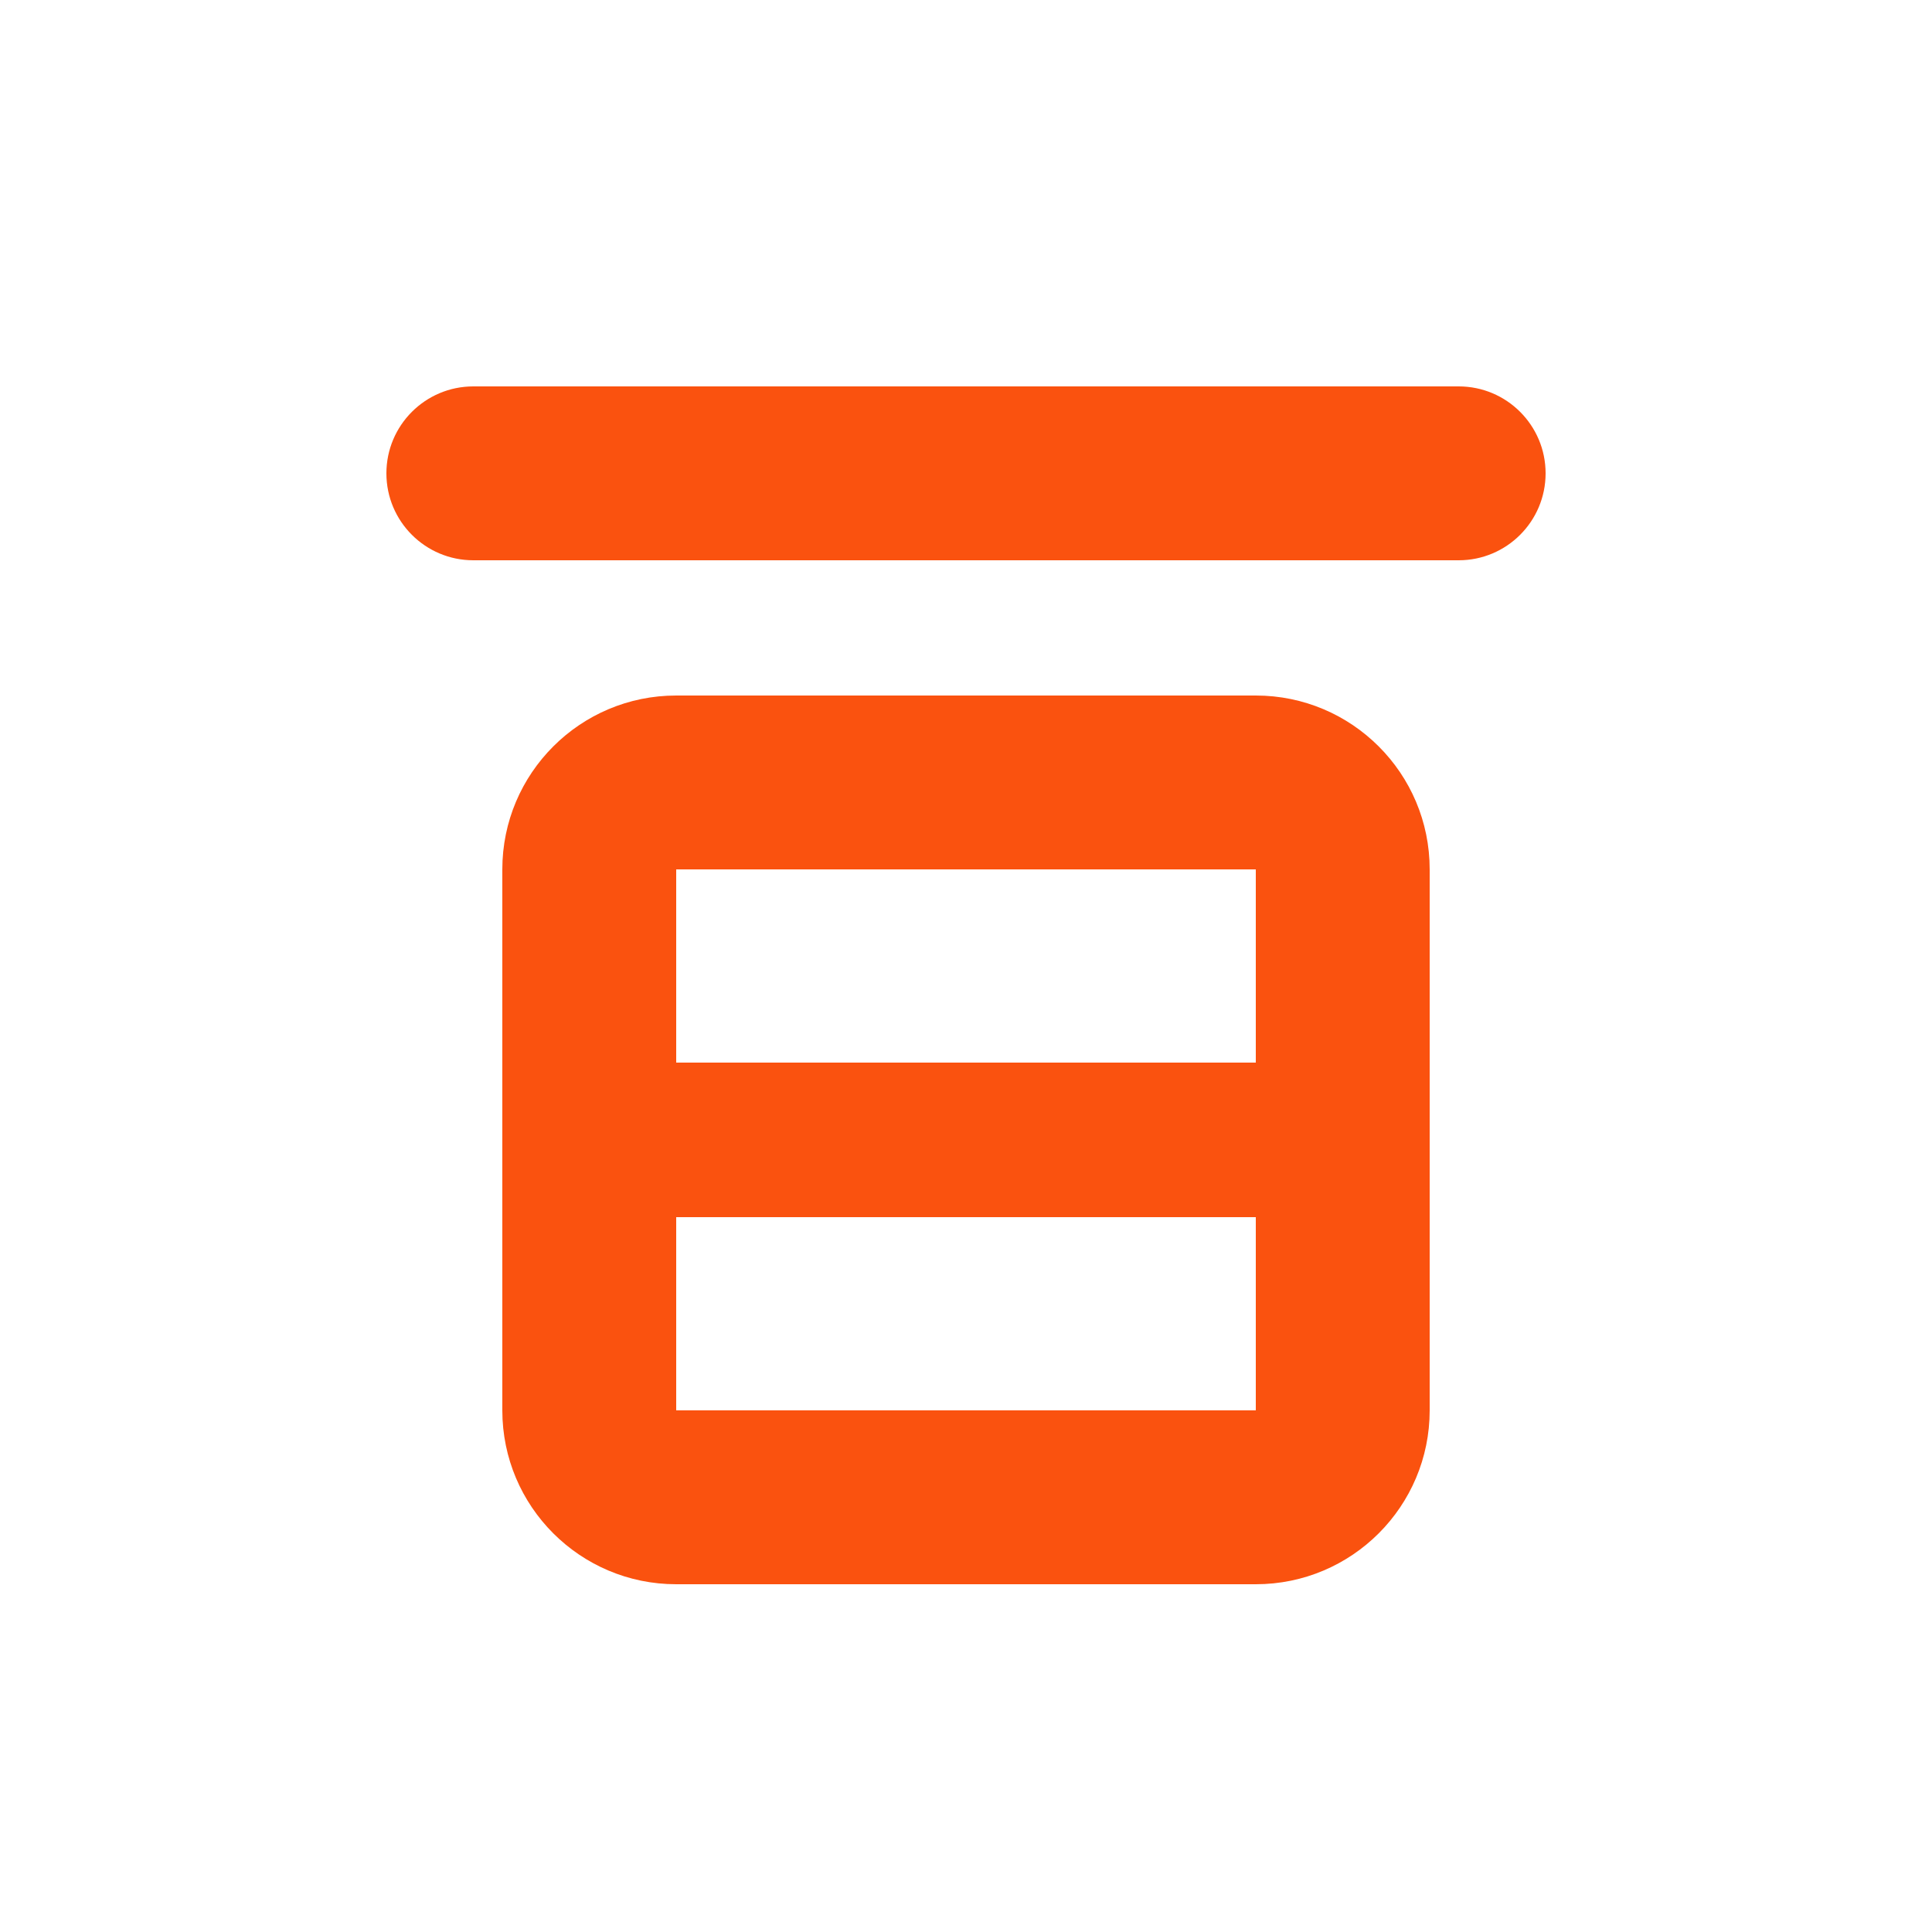
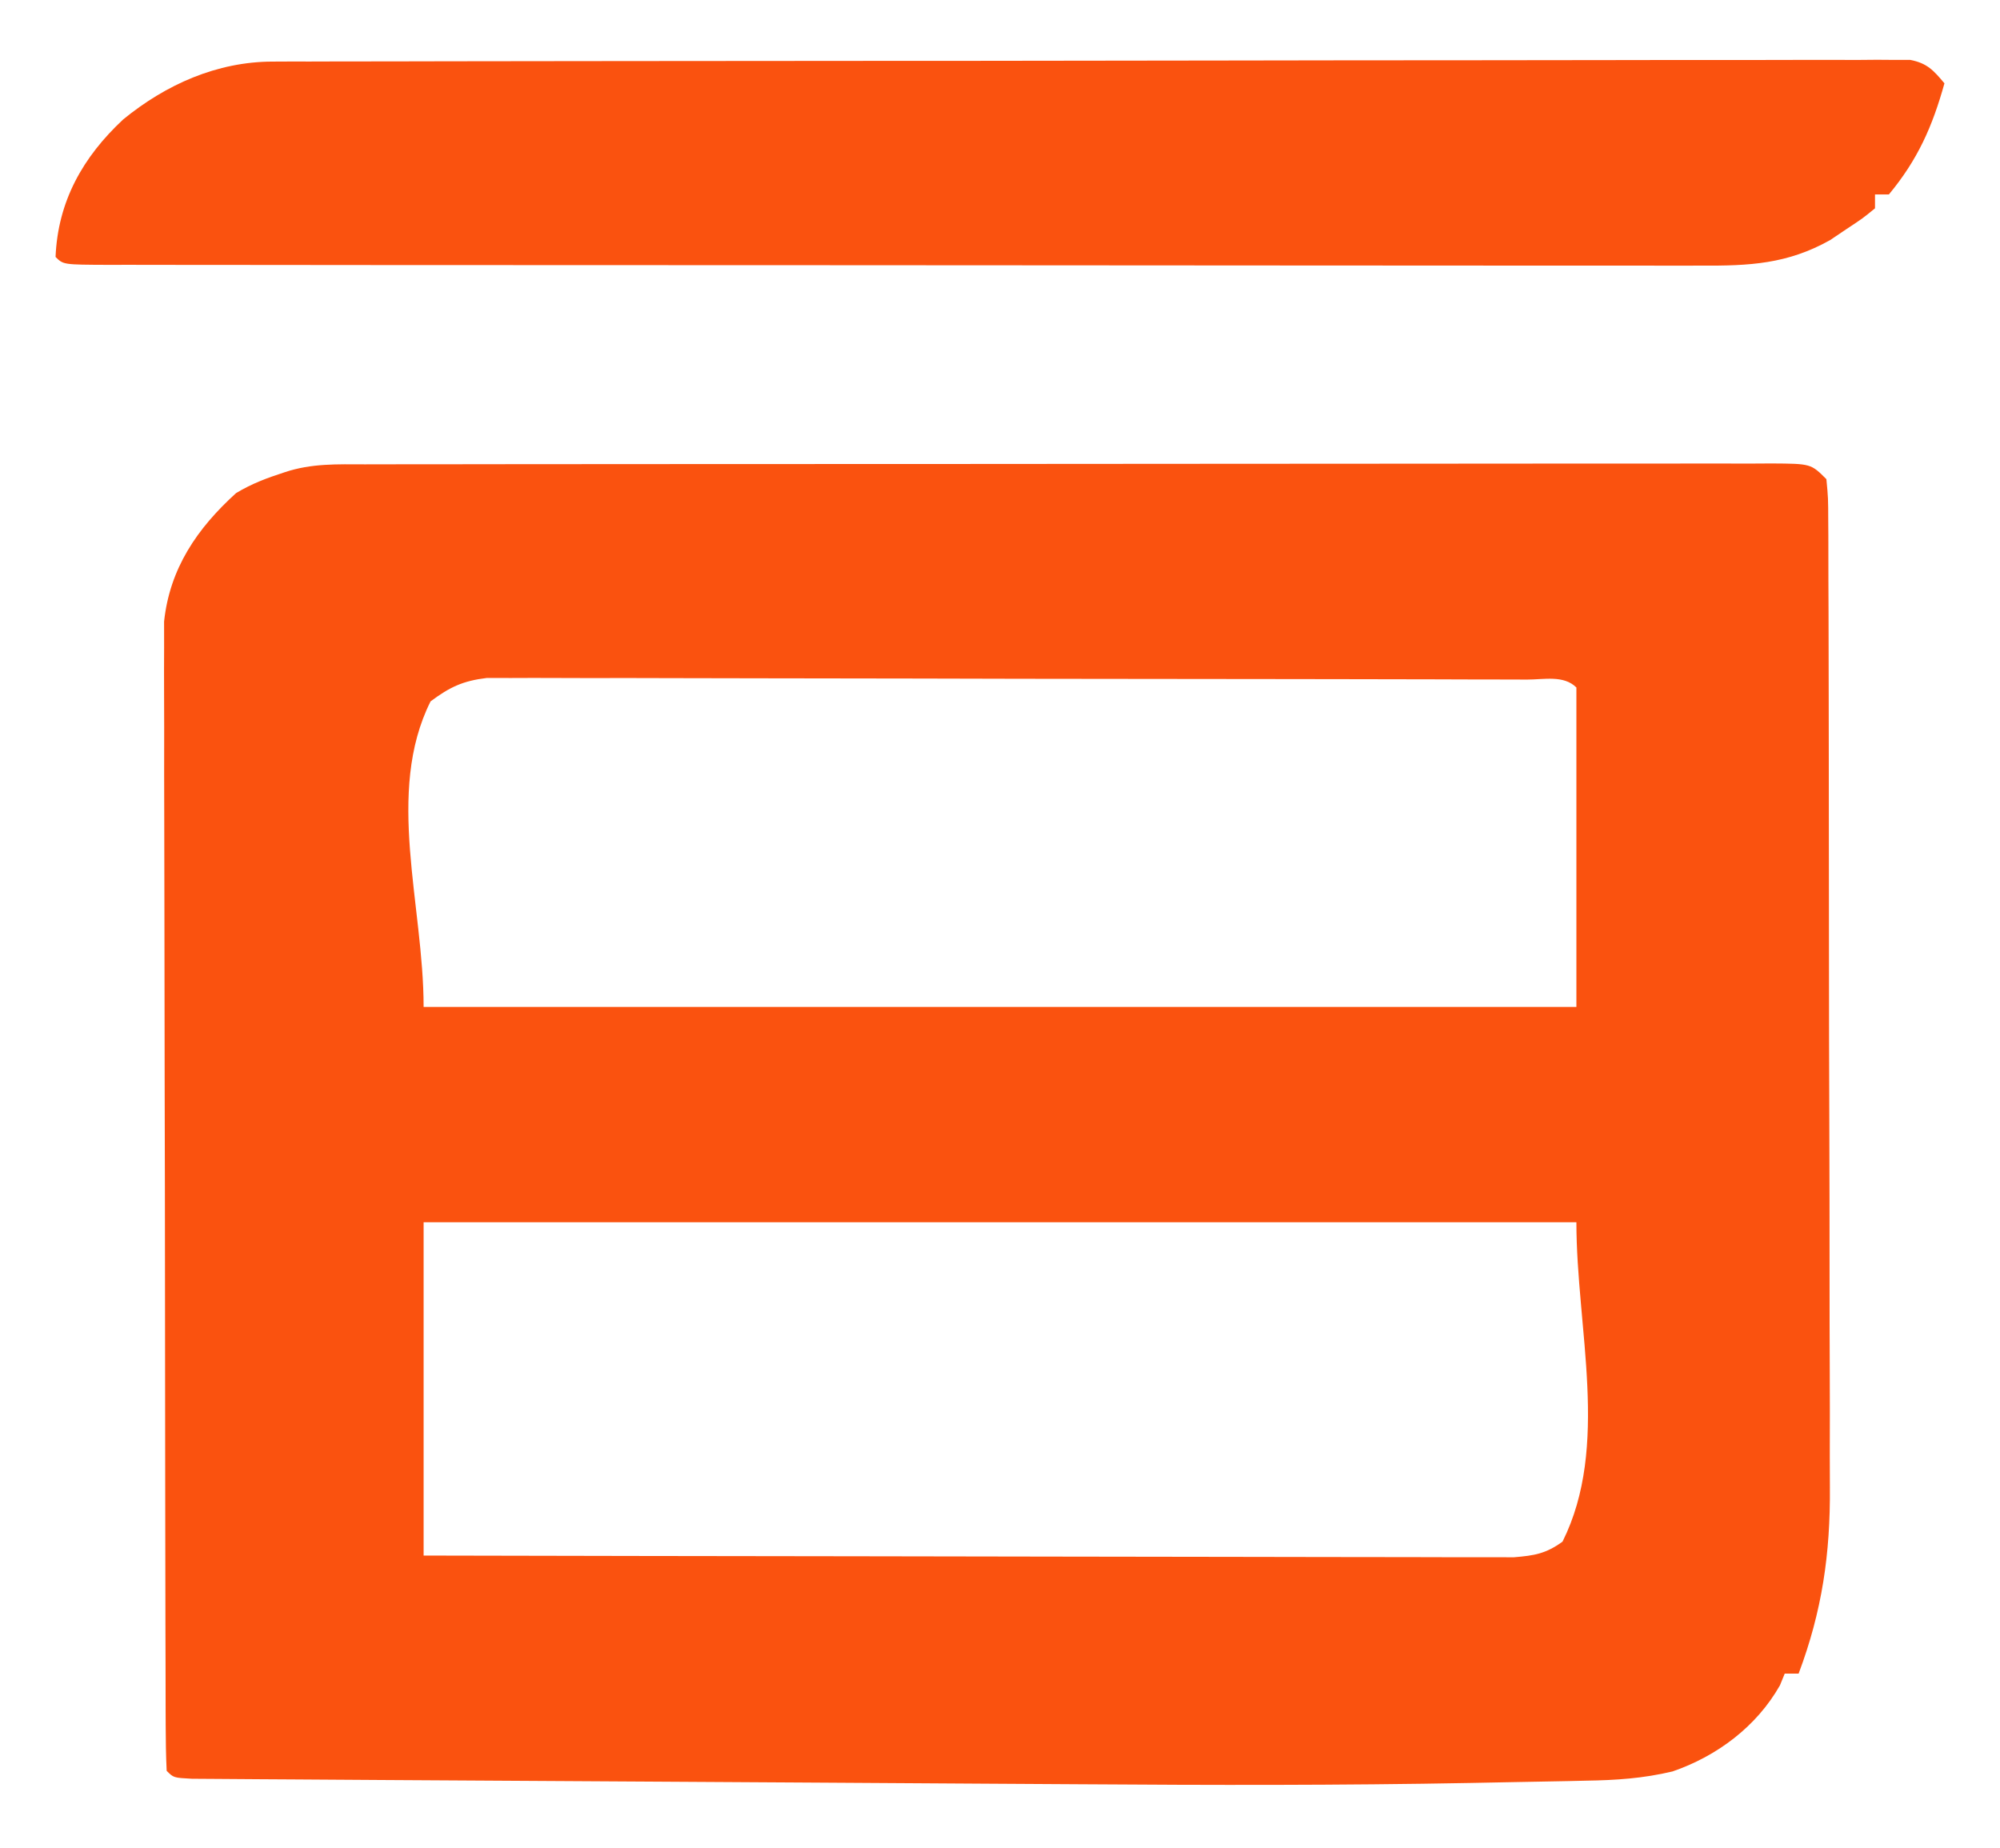
- <svg xmlns="http://www.w3.org/2000/svg" viewBox="0 0 100 100">
-   <rect x="20" y="20" width="60" height="9" rx="4.5" fill="#fa520f" />
-   <path fill-rule="evenodd" clip-rule="evenodd" fill="#fa520f" d="M35 36 H65 a9 9 0 0 1 9 9 V73 a9 9 0 0 1 -9 9 H35 a9 9 0 0 1 -9 -9 V45 a9 9 0 0 1 9 -9 Z M35 45 h30 v10 h-30 Z M35 63 h30 v10 h-30 Z" />
+ <svg xmlns="http://www.w3.org/2000/svg" viewBox="105 110 288 266">
+   <path d="M0 0 C0.887 -0.002 1.775 -0.005 2.689 -0.007 C5.674 -0.013 8.658 -0.012 11.643 -0.012 C13.778 -0.015 15.913 -0.018 18.049 -0.022 C23.856 -0.031 29.664 -0.033 35.471 -0.034 C40.313 -0.034 45.154 -0.038 49.996 -0.042 C61.412 -0.05 72.827 -0.052 84.243 -0.052 C96.039 -0.051 107.834 -0.062 119.629 -0.077 C129.742 -0.09 139.855 -0.096 149.968 -0.095 C156.015 -0.095 162.061 -0.098 168.107 -0.108 C173.79 -0.118 179.472 -0.118 185.154 -0.111 C187.245 -0.11 189.335 -0.112 191.426 -0.118 C194.269 -0.126 197.113 -0.121 199.956 -0.114 C200.793 -0.119 201.629 -0.124 202.491 -0.129 C208.186 -0.095 208.186 -0.095 210.415 2.134 C210.672 4.827 210.672 4.827 210.682 8.323 C210.686 8.965 210.691 9.607 210.696 10.268 C210.708 12.429 210.707 14.589 210.705 16.75 C210.711 18.296 210.718 19.842 210.725 21.387 C210.743 25.597 210.748 29.806 210.749 34.015 C210.75 36.648 210.755 39.281 210.76 41.914 C210.779 51.11 210.787 60.306 210.785 69.503 C210.784 78.055 210.805 86.607 210.837 95.159 C210.863 102.511 210.874 109.863 210.872 117.216 C210.872 121.602 210.877 125.988 210.899 130.374 C210.918 134.51 210.918 138.646 210.904 142.782 C210.901 144.291 210.906 145.8 210.918 147.308 C210.99 156.865 209.802 165.131 206.415 174.134 C205.755 174.134 205.095 174.134 204.415 174.134 C204.188 174.691 203.961 175.247 203.727 175.821 C200.35 181.771 194.664 186.014 188.259 188.221 C184.001 189.232 180.126 189.484 175.771 189.551 C174.939 189.57 174.107 189.59 173.25 189.61 C170.516 189.672 167.782 189.718 165.048 189.764 C163.113 189.802 161.178 189.841 159.243 189.879 C140.482 190.23 121.725 190.199 102.962 190.066 C98.343 190.035 93.725 190.01 89.106 189.983 C81.411 189.939 73.716 189.89 66.021 189.837 C57.13 189.776 48.239 189.724 39.347 189.675 C30.716 189.628 22.085 189.575 13.454 189.52 C9.804 189.496 6.154 189.475 2.504 189.455 C-1.756 189.432 -6.017 189.404 -10.277 189.372 C-11.841 189.361 -13.405 189.351 -14.969 189.344 C-17.092 189.333 -19.215 189.317 -21.339 189.299 C-22.528 189.291 -23.718 189.283 -24.943 189.275 C-27.585 189.134 -27.585 189.134 -28.585 188.134 C-28.689 185.973 -28.721 183.808 -28.726 181.645 C-28.729 180.959 -28.732 180.273 -28.735 179.566 C-28.744 177.25 -28.745 174.934 -28.747 172.618 C-28.751 170.964 -28.756 169.31 -28.762 167.656 C-28.775 163.15 -28.781 158.643 -28.786 154.137 C-28.789 151.322 -28.793 148.507 -28.797 145.693 C-28.811 136.889 -28.821 128.084 -28.824 119.28 C-28.829 109.114 -28.846 98.947 -28.875 88.78 C-28.897 80.926 -28.907 73.072 -28.908 65.218 C-28.909 60.526 -28.915 55.834 -28.933 51.141 C-28.95 46.724 -28.952 42.307 -28.943 37.889 C-28.942 36.27 -28.947 34.65 -28.957 33.031 C-28.969 30.815 -28.963 28.6 -28.953 26.385 C-28.954 25.146 -28.956 23.908 -28.957 22.632 C-28.145 14.99 -24.201 9.231 -18.585 4.134 C-16.247 2.739 -14.205 1.99 -11.585 1.134 C-7.708 -0.159 -4.041 -0.008 0 0 Z M9.415 34.134 C2.854 47.255 8.415 63.463 8.415 78.134 C63.195 78.134 117.975 78.134 174.415 78.134 C174.415 62.954 174.415 47.774 174.415 32.134 C172.593 30.313 169.739 31 167.292 30.993 C166.645 30.99 165.998 30.987 165.332 30.984 C163.15 30.976 160.967 30.974 158.785 30.973 C157.226 30.968 155.668 30.963 154.109 30.958 C149.863 30.944 145.617 30.938 141.371 30.934 C138.72 30.931 136.069 30.926 133.417 30.922 C125.127 30.908 116.837 30.899 108.546 30.895 C98.968 30.89 89.39 30.873 79.812 30.844 C72.415 30.822 65.018 30.812 57.621 30.811 C53.2 30.81 48.779 30.804 44.359 30.786 C40.199 30.769 36.039 30.767 31.88 30.776 C30.353 30.777 28.826 30.773 27.3 30.763 C25.215 30.75 23.13 30.756 21.045 30.766 C19.879 30.765 18.712 30.763 17.51 30.762 C14.064 31.176 12.18 32.071 9.415 34.134 Z M8.415 109.134 C8.415 124.974 8.415 140.814 8.415 157.134 C29.207 157.179 49.999 157.216 70.792 157.237 C80.445 157.248 90.099 157.262 99.753 157.285 C108.167 157.305 116.58 157.317 124.993 157.322 C129.449 157.324 133.904 157.331 138.36 157.345 C142.553 157.359 146.745 157.363 150.938 157.36 C152.478 157.36 154.018 157.364 155.558 157.372 C157.658 157.382 159.759 157.38 161.859 157.374 C163.036 157.376 164.212 157.378 165.424 157.38 C168.39 157.136 170.014 156.862 172.415 155.134 C179.278 141.406 174.415 124.482 174.415 109.134 C119.635 109.134 64.855 109.134 8.415 109.134 Z " fill="#fa520f" transform="translate(157.5855,176.8663)" />
+   <path d="M0 0 C0.849 -0.004 1.698 -0.008 2.573 -0.012 C3.501 -0.011 4.429 -0.01 5.385 -0.009 C6.374 -0.012 7.364 -0.015 8.383 -0.018 C11.708 -0.027 15.033 -0.028 18.358 -0.03 C20.738 -0.034 23.118 -0.039 25.498 -0.045 C31.969 -0.058 38.44 -0.064 44.91 -0.069 C48.949 -0.072 52.988 -0.076 57.028 -0.08 C68.208 -0.092 79.388 -0.103 90.569 -0.106 C91.641 -0.106 91.641 -0.106 92.736 -0.107 C93.453 -0.107 94.17 -0.107 94.909 -0.107 C96.362 -0.108 97.814 -0.108 99.267 -0.109 C99.988 -0.109 100.709 -0.109 101.451 -0.109 C113.14 -0.113 124.83 -0.131 136.519 -0.154 C148.516 -0.178 160.514 -0.19 172.511 -0.192 C179.249 -0.192 185.987 -0.198 192.724 -0.216 C199.057 -0.233 205.389 -0.235 211.721 -0.226 C214.05 -0.225 216.379 -0.23 218.708 -0.24 C221.878 -0.252 225.046 -0.247 228.216 -0.236 C229.146 -0.244 230.076 -0.252 231.034 -0.26 C231.881 -0.254 232.727 -0.247 233.599 -0.241 C234.331 -0.241 235.063 -0.242 235.817 -0.242 C238.259 0.233 239.163 1.259 240.737 3.131 C238.998 9.365 236.889 14.127 232.737 19.131 C232.077 19.131 231.417 19.131 230.737 19.131 C230.737 19.791 230.737 20.451 230.737 21.131 C228.979 22.569 228.979 22.569 226.612 24.131 C225.846 24.647 225.08 25.163 224.291 25.694 C218.107 29.174 212.603 29.417 205.683 29.379 C204.674 29.381 203.665 29.383 202.625 29.386 C199.247 29.392 195.868 29.383 192.489 29.374 C190.067 29.375 187.644 29.377 185.221 29.38 C179.326 29.384 173.431 29.38 167.536 29.37 C160.674 29.36 153.812 29.36 146.95 29.36 C134.712 29.361 122.474 29.352 110.237 29.337 C98.353 29.323 86.469 29.316 74.585 29.317 C73.853 29.317 73.12 29.317 72.365 29.317 C71.268 29.317 71.268 29.317 70.149 29.317 C56.626 29.318 43.103 29.312 29.58 29.303 C24.792 29.3 20.005 29.299 15.217 29.298 C8.783 29.298 2.349 29.291 -4.085 29.281 C-6.454 29.278 -8.822 29.277 -11.19 29.278 C-14.408 29.278 -17.626 29.272 -20.844 29.265 C-22.269 29.267 -22.269 29.267 -23.724 29.27 C-30.149 29.246 -30.149 29.246 -31.263 28.131 C-30.929 20.121 -27.34 13.75 -21.513 8.319 C-15.358 3.295 -8.004 0.014 0 0 Z " fill="#fa520f" transform="translate(144.2632,118.8686)" />
</svg>
